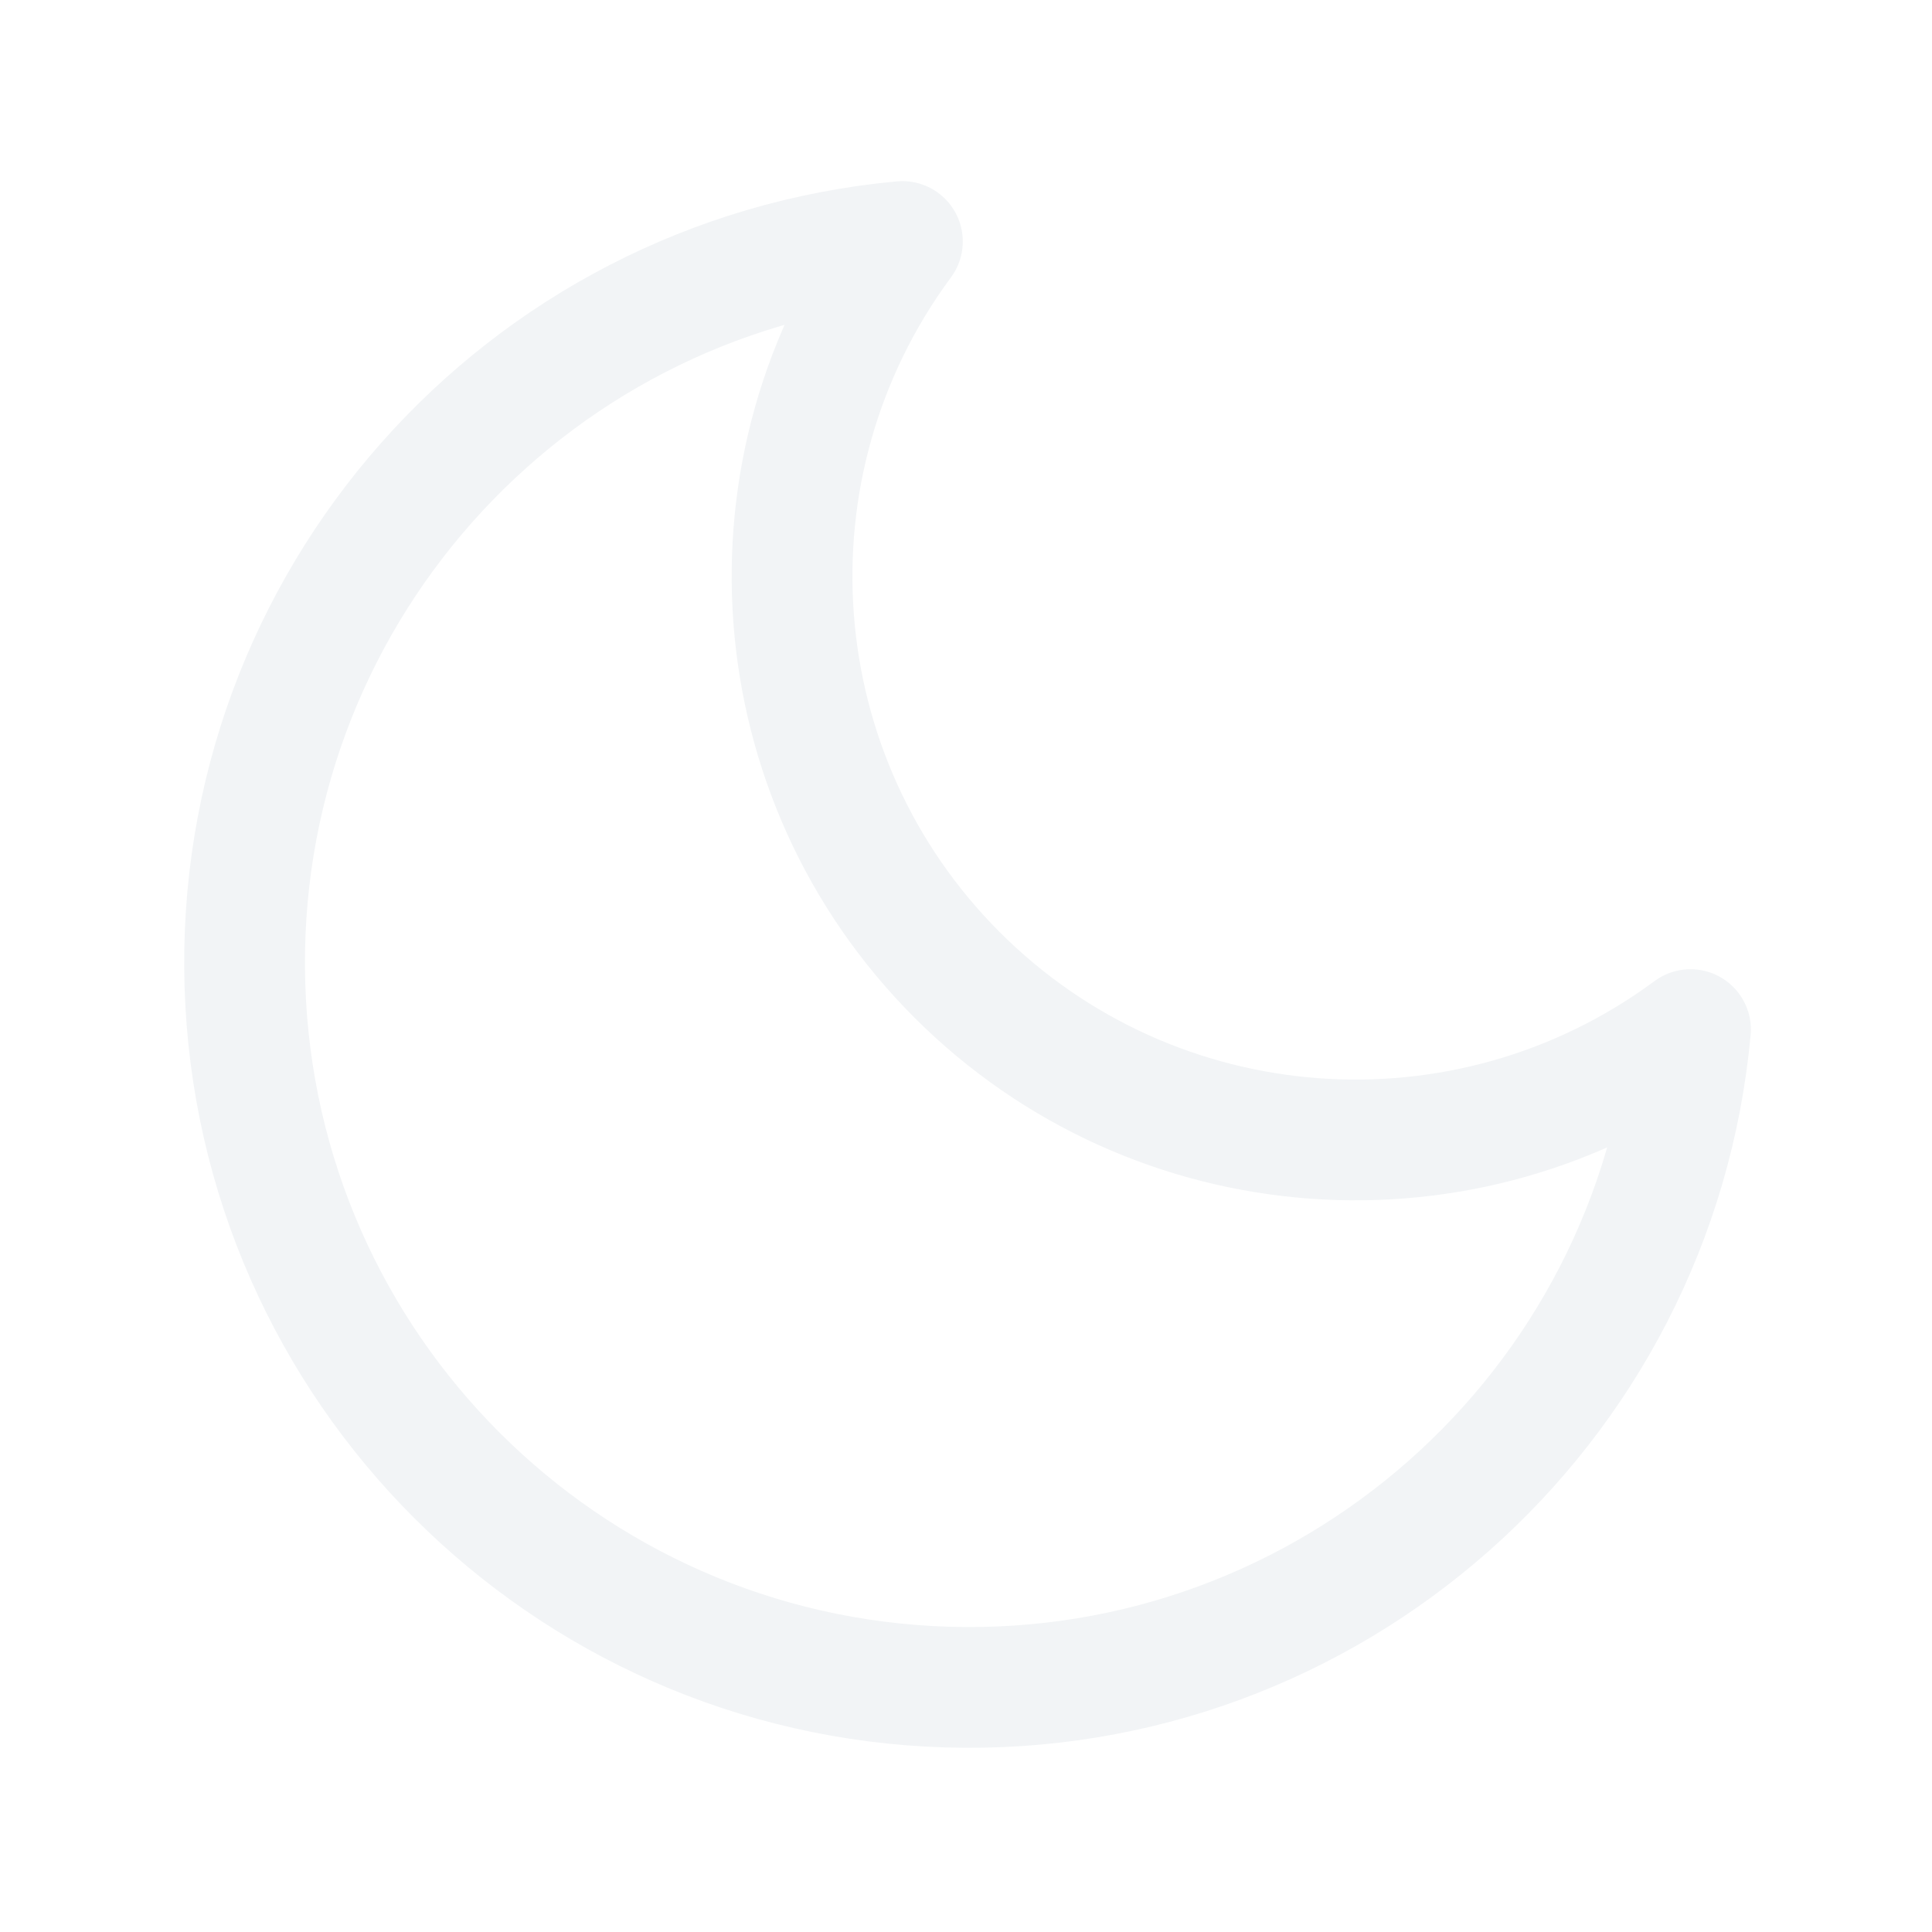
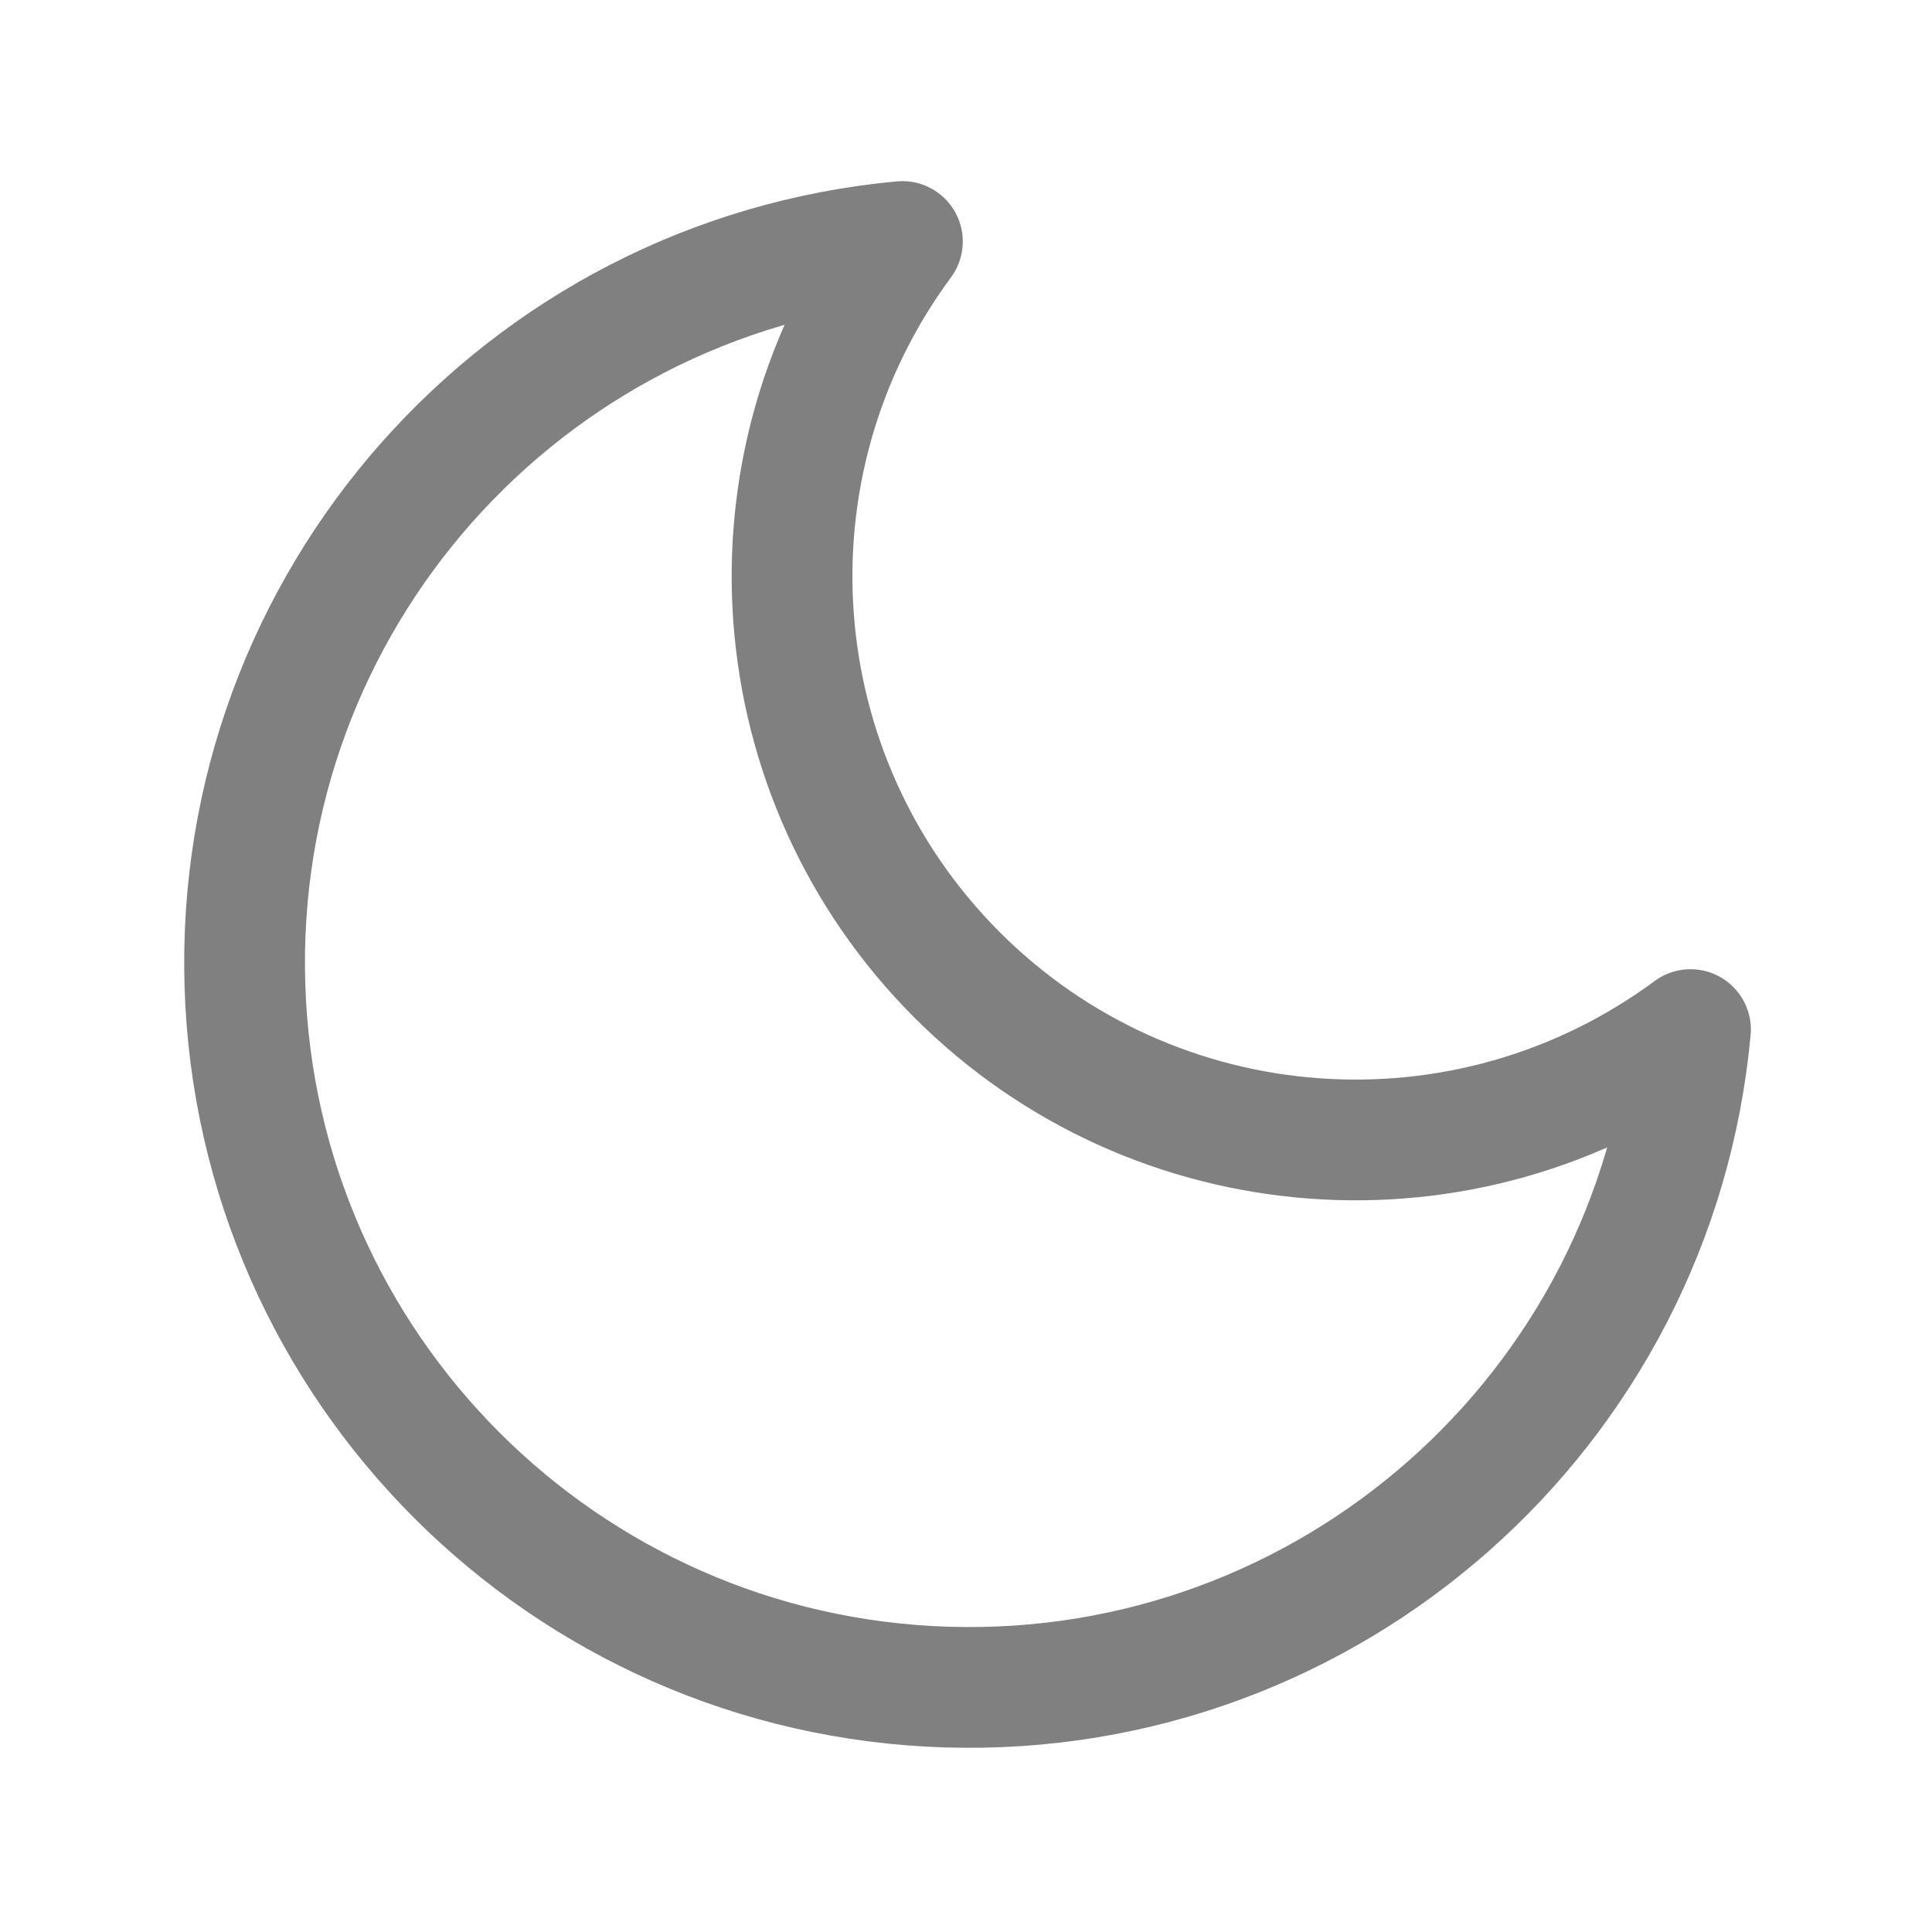
- <svg xmlns="http://www.w3.org/2000/svg" color="#F2F4F6" width="24" height="24" viewBox="0 0 24 24" fill="none" stroke="currentColor" stroke-width="1.5" stroke-linecap="round" stroke-linejoin="round" class="feather feather-moon">
+ <svg xmlns="http://www.w3.org/2000/svg" color="#808080" width="24" height="24" viewBox="0 0 24 24" fill="none" stroke="currentColor" stroke-width="1.5" stroke-linecap="round" stroke-linejoin="round" class="feather feather-moon">
  <path d="M21 12.79A9 9 0 1 1 11.21 3 7 7 0 0 0 21 12.79z" />
</svg>
